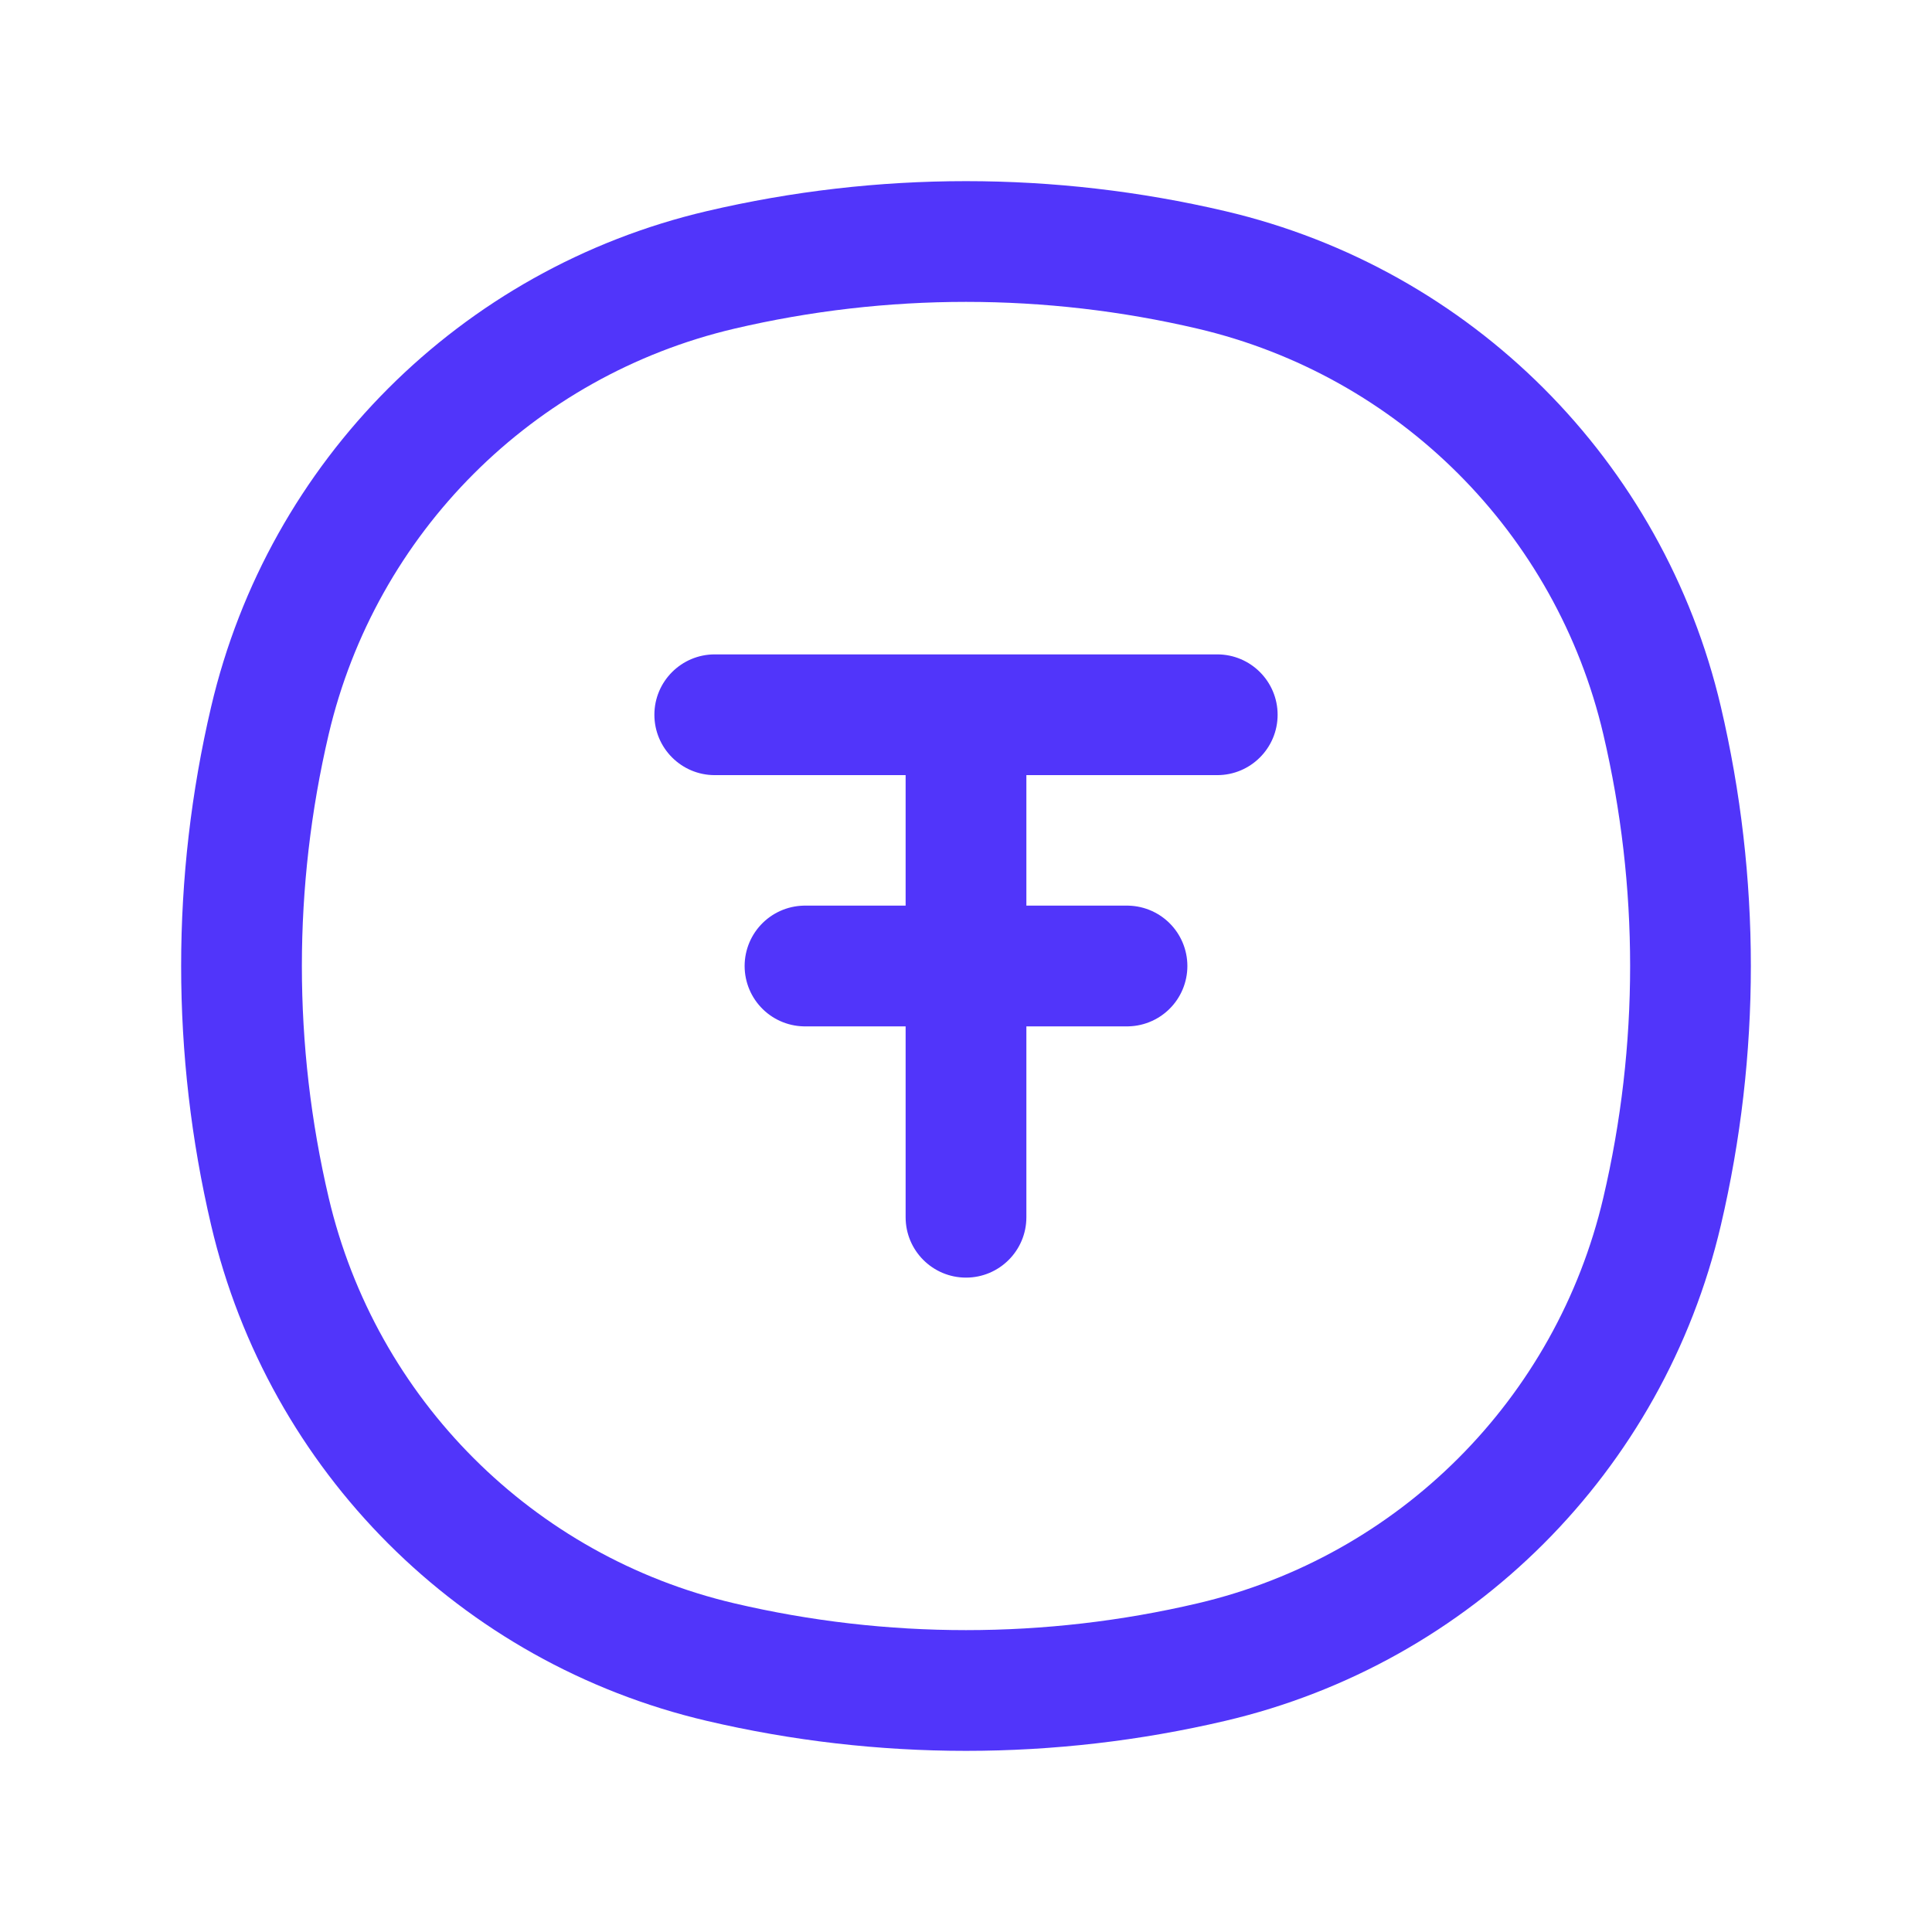
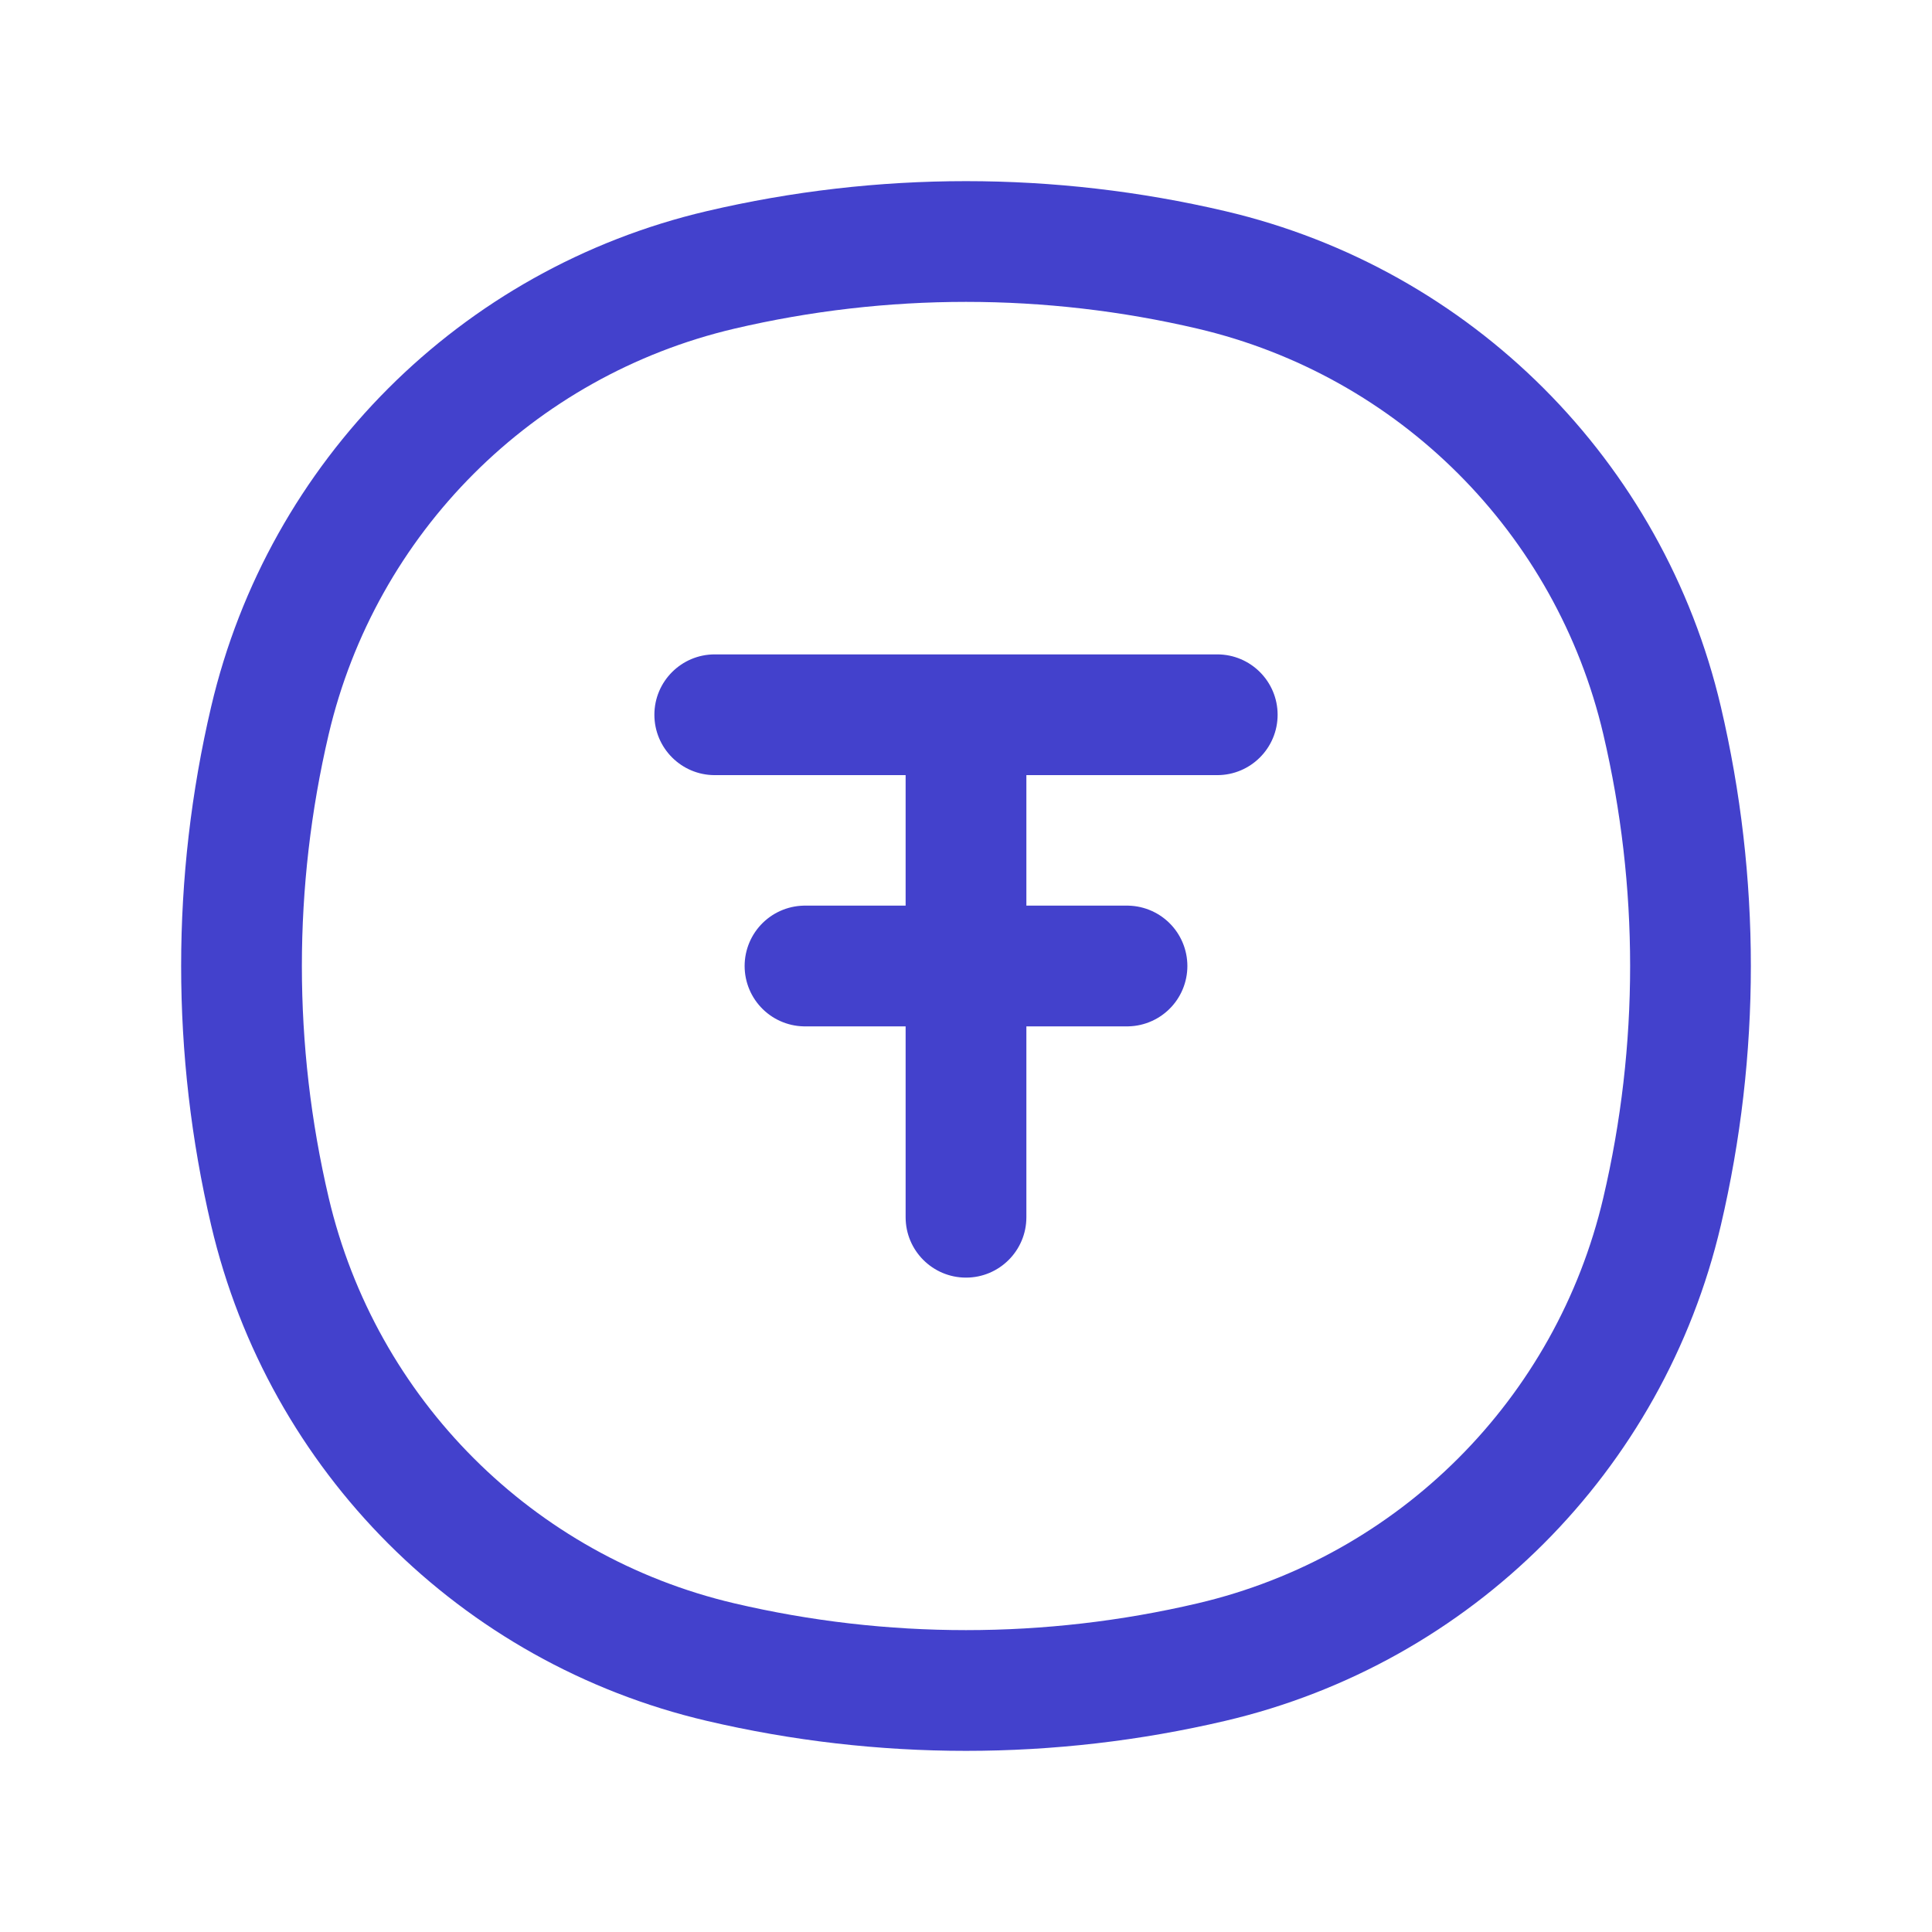
<svg xmlns="http://www.w3.org/2000/svg" width="24" height="24" viewBox="0 0 24 24" fill="none">
-   <path d="M3.353 15.05L4.083 14.878L3.353 15.05ZM3.353 8.95L4.083 9.122L3.353 8.95ZM20.647 8.95L19.917 9.122L20.647 8.95ZM20.647 15.05L21.377 15.221L20.647 15.05ZM15.05 20.647L14.878 19.917L15.05 20.647ZM8.95 20.647L8.779 21.377L8.95 20.647ZM8.95 3.353L9.122 4.083L8.95 3.353ZM15.05 3.353L14.878 4.083L15.05 3.353ZM11.25 15.121C11.25 15.535 11.586 15.871 12 15.871C12.414 15.871 12.75 15.535 12.75 15.121H11.25ZM8.879 8.129C8.465 8.129 8.129 8.465 8.129 8.879C8.129 9.293 8.465 9.629 8.879 9.629V8.129ZM15.121 9.629C15.535 9.629 15.871 9.293 15.871 8.879C15.871 8.465 15.535 8.129 15.121 8.129V9.629ZM4.083 14.878C3.639 12.985 3.639 11.015 4.083 9.122L2.623 8.779C2.126 10.898 2.126 13.102 2.623 15.221L4.083 14.878ZM19.917 9.122C20.361 11.015 20.361 12.985 19.917 14.878L21.377 15.221C21.874 13.102 21.874 10.898 21.377 8.779L19.917 9.122ZM14.878 19.917C12.985 20.361 11.015 20.361 9.122 19.917L8.779 21.377C10.898 21.874 13.102 21.874 15.221 21.377L14.878 19.917ZM9.122 4.083C11.015 3.639 12.985 3.639 14.878 4.083L15.221 2.623C13.102 2.126 10.898 2.126 8.779 2.623L9.122 4.083ZM9.122 19.917C6.622 19.331 4.67 17.378 4.083 14.878L2.623 15.221C3.339 18.276 5.724 20.661 8.779 21.377L9.122 19.917ZM15.221 21.377C18.276 20.661 20.661 18.276 21.377 15.221L19.917 14.878C19.331 17.378 17.378 19.331 14.878 19.917L15.221 21.377ZM14.878 4.083C17.378 4.67 19.331 6.622 19.917 9.122L21.377 8.779C20.661 5.724 18.276 3.339 15.221 2.623L14.878 4.083ZM8.779 2.623C5.724 3.339 3.339 5.724 2.623 8.779L4.083 9.122C4.67 6.622 6.622 4.67 9.122 4.083L8.779 2.623ZM11.25 8.879V15.121H12.75V8.879H11.25ZM12 8.129H8.879V9.629H12V8.129ZM12 9.629H15.121V8.129H12V9.629Z" fill="#5135FA" />
-   <path d="M14 12H10" stroke="#5135FA" stroke-width="1.5" stroke-linecap="round" />
+   <path d="M3.353 15.05L4.083 14.878L3.353 15.05ZM3.353 8.95L4.083 9.122L3.353 8.95ZM20.647 8.95L19.917 9.122L20.647 8.95ZM20.647 15.05L21.377 15.221L20.647 15.05ZM15.05 20.647L14.878 19.917L15.05 20.647ZM8.95 20.647L8.779 21.377L8.95 20.647ZM8.95 3.353L9.122 4.083L8.95 3.353ZM15.05 3.353L14.878 4.083L15.05 3.353ZM11.25 15.121C11.25 15.535 11.586 15.871 12 15.871C12.414 15.871 12.75 15.535 12.75 15.121H11.25ZM8.879 8.129C8.465 8.129 8.129 8.465 8.129 8.879C8.129 9.293 8.465 9.629 8.879 9.629V8.129ZM15.121 9.629C15.535 9.629 15.871 9.293 15.871 8.879C15.871 8.465 15.535 8.129 15.121 8.129V9.629ZM4.083 14.878C3.639 12.985 3.639 11.015 4.083 9.122L2.623 8.779C2.126 10.898 2.126 13.102 2.623 15.221L4.083 14.878ZM19.917 9.122C20.361 11.015 20.361 12.985 19.917 14.878L21.377 15.221C21.874 13.102 21.874 10.898 21.377 8.779L19.917 9.122ZM14.878 19.917C12.985 20.361 11.015 20.361 9.122 19.917L8.779 21.377C10.898 21.874 13.102 21.874 15.221 21.377L14.878 19.917ZM9.122 4.083C11.015 3.639 12.985 3.639 14.878 4.083L15.221 2.623C13.102 2.126 10.898 2.126 8.779 2.623L9.122 4.083ZM9.122 19.917C6.622 19.331 4.67 17.378 4.083 14.878L2.623 15.221C3.339 18.276 5.724 20.661 8.779 21.377L9.122 19.917ZM15.221 21.377C18.276 20.661 20.661 18.276 21.377 15.221L19.917 14.878C19.331 17.378 17.378 19.331 14.878 19.917L15.221 21.377ZM14.878 4.083C17.378 4.67 19.331 6.622 19.917 9.122L21.377 8.779C20.661 5.724 18.276 3.339 15.221 2.623L14.878 4.083ZM8.779 2.623C5.724 3.339 3.339 5.724 2.623 8.779L4.083 9.122C4.67 6.622 6.622 4.67 9.122 4.083L8.779 2.623ZM11.25 8.879V15.121H12.75V8.879H11.25ZM12 8.129H8.879V9.629H12V8.129ZM12 9.629H15.121V8.129H12V9.629Z" fill="#4341CC" />
+   <path d="M14 12H10" stroke="#4341CC" stroke-width="1.5" stroke-linecap="round" />
</svg>
